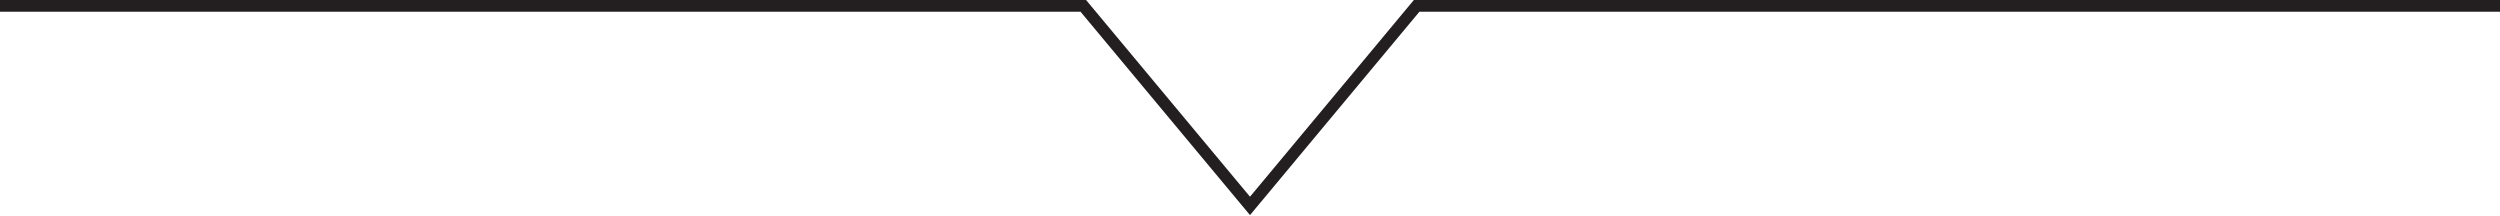
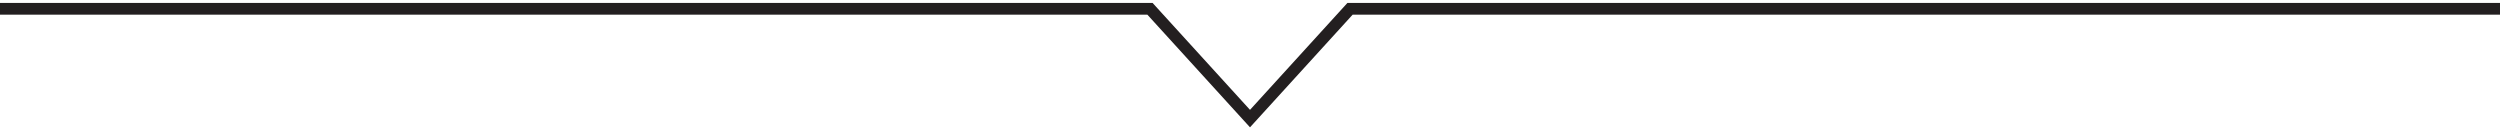
- <svg xmlns="http://www.w3.org/2000/svg" id="Layer_2" data-name="Layer 2" viewBox="0 0 425.2 36.58">
+ <svg xmlns="http://www.w3.org/2000/svg" id="Layer_2" data-name="Layer 2" viewBox="0 0 425.2 22.4">
  <defs>
    <style>
      .cls-1 {
        fill: none;
        stroke: #231f20;
        stroke-miterlimit: 10;
        stroke-width: 2px;
      }
    </style>
  </defs>
  <g id="Layer_2-2" data-name="Layer 2">
-     <polyline class="cls-1" points="0 1 184.25 1 212.6 35.02 240.94 1 425.2 1" />
+     <polyline class="cls-1" points="0 1.5 195.59 1.5 212.6 20.17 229.61 1.5 425.2 1.5" />
  </g>
</svg>
